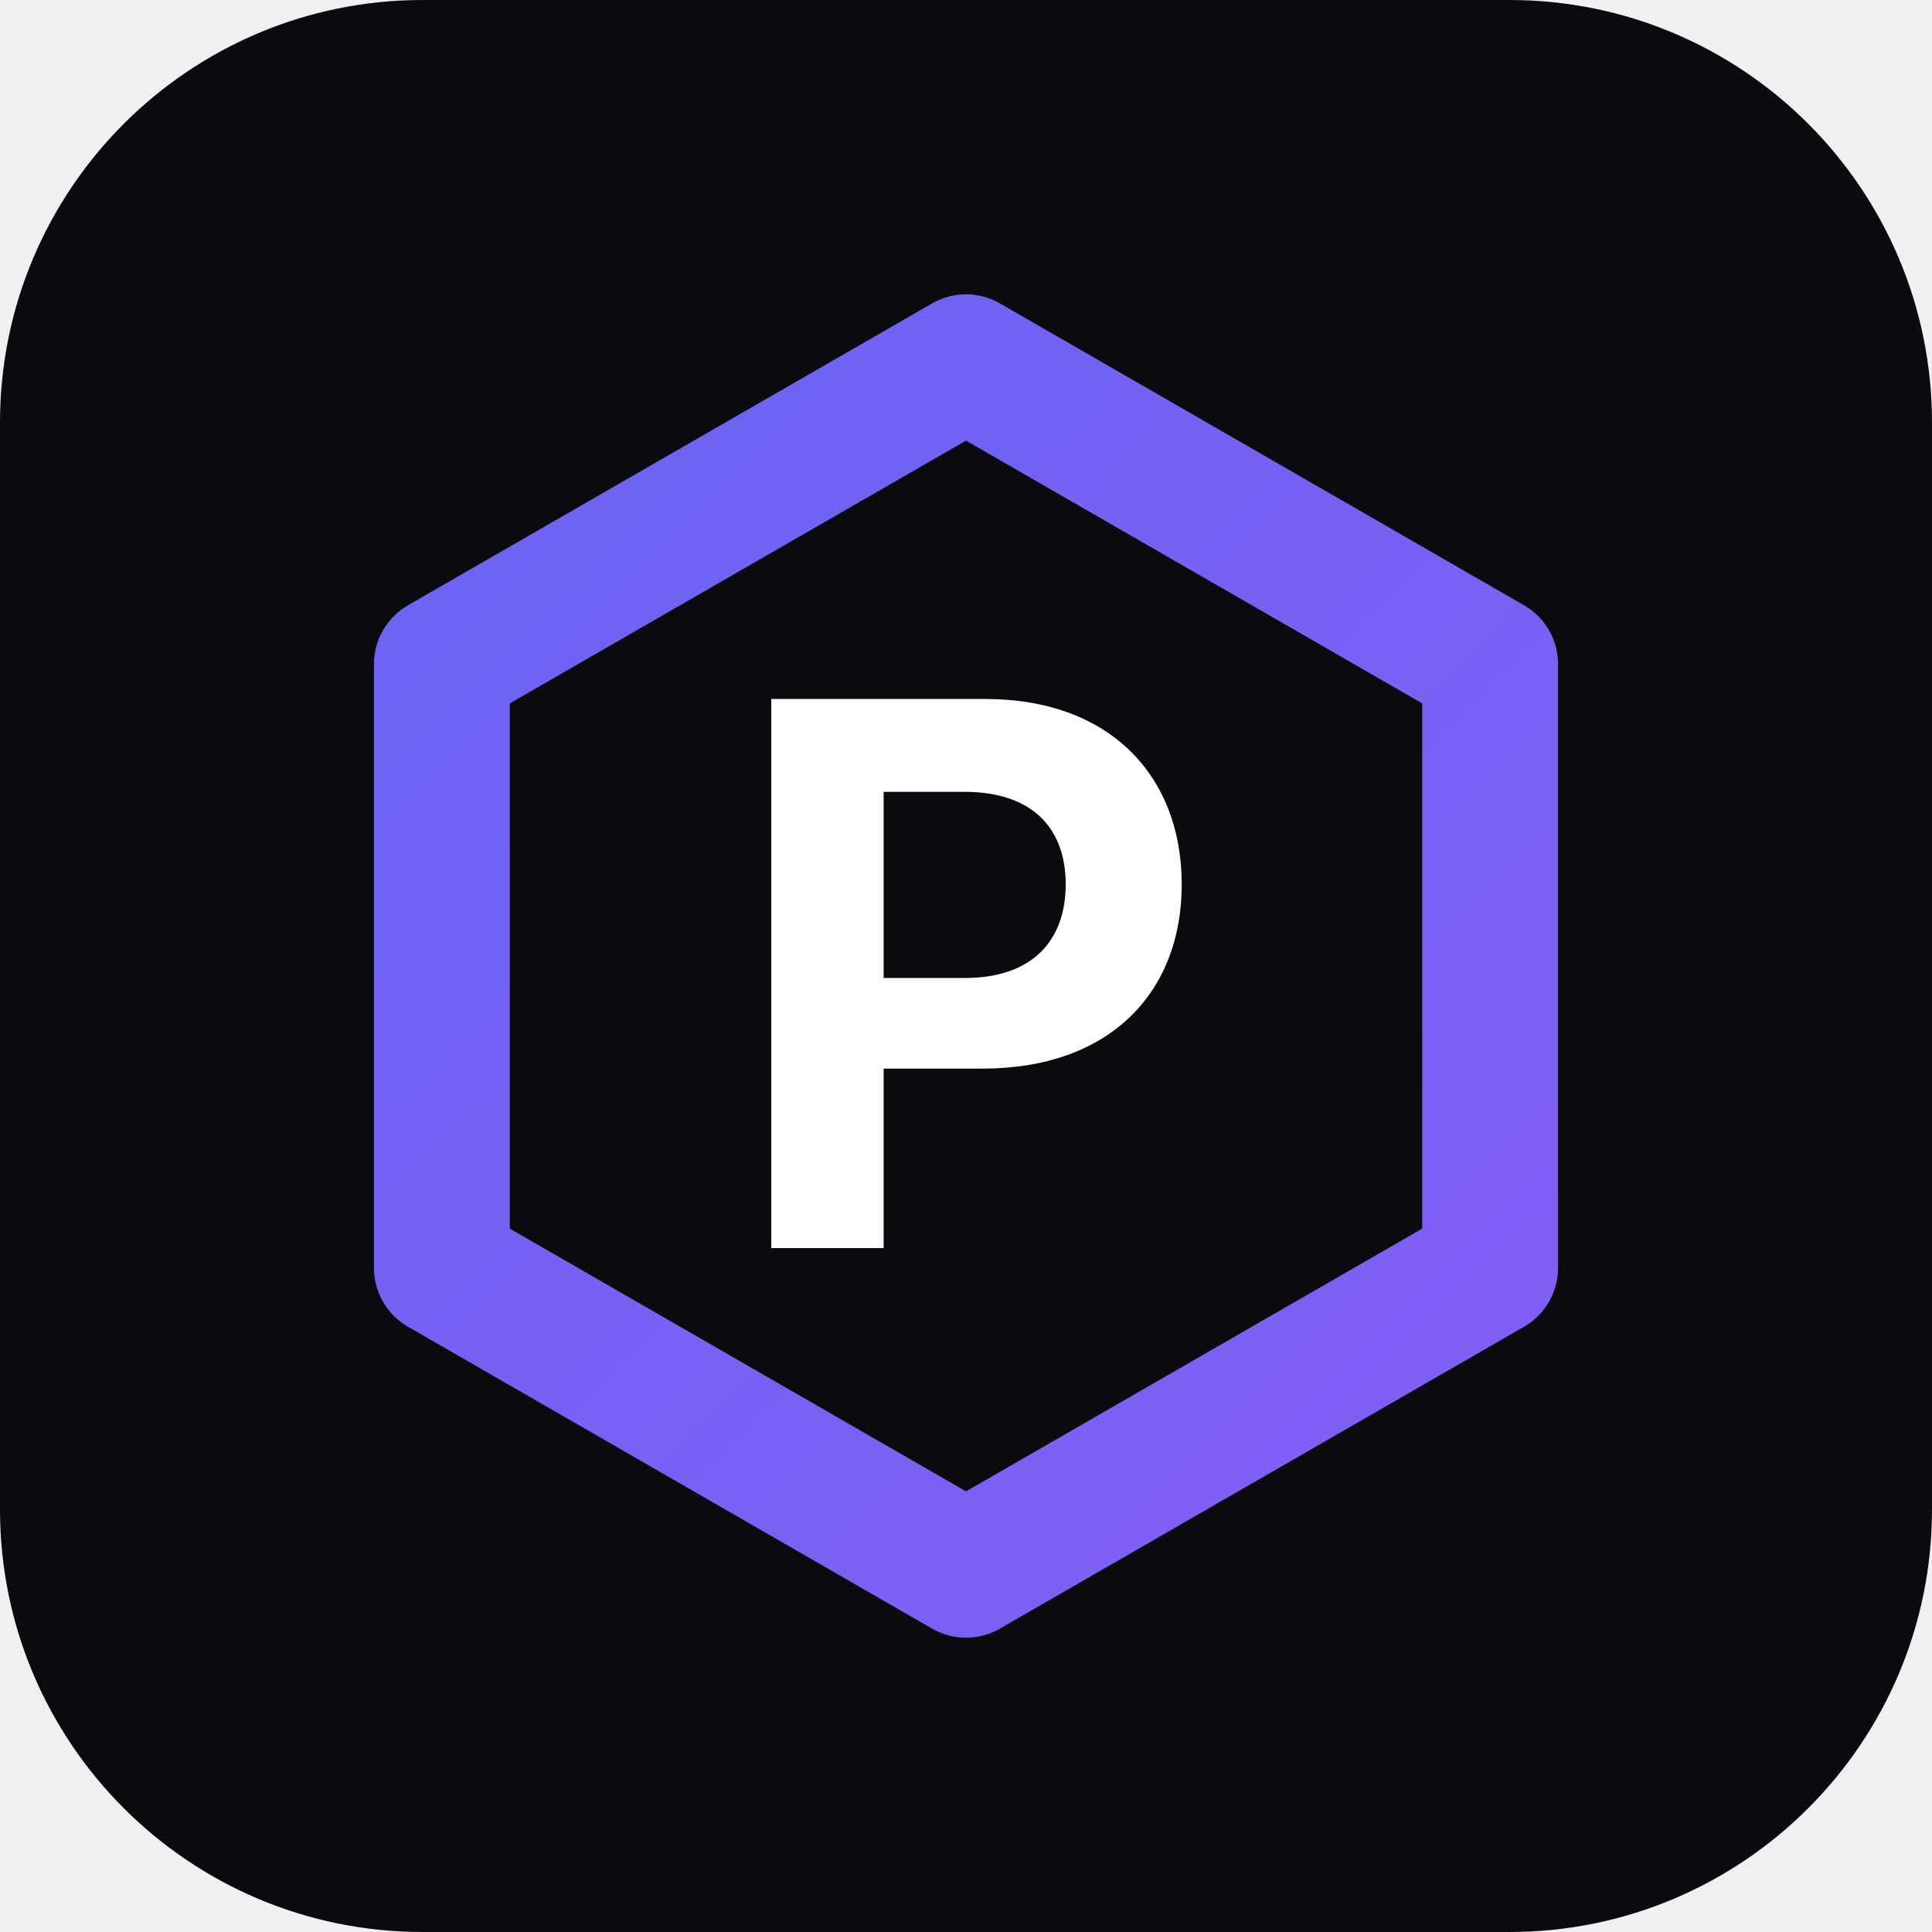
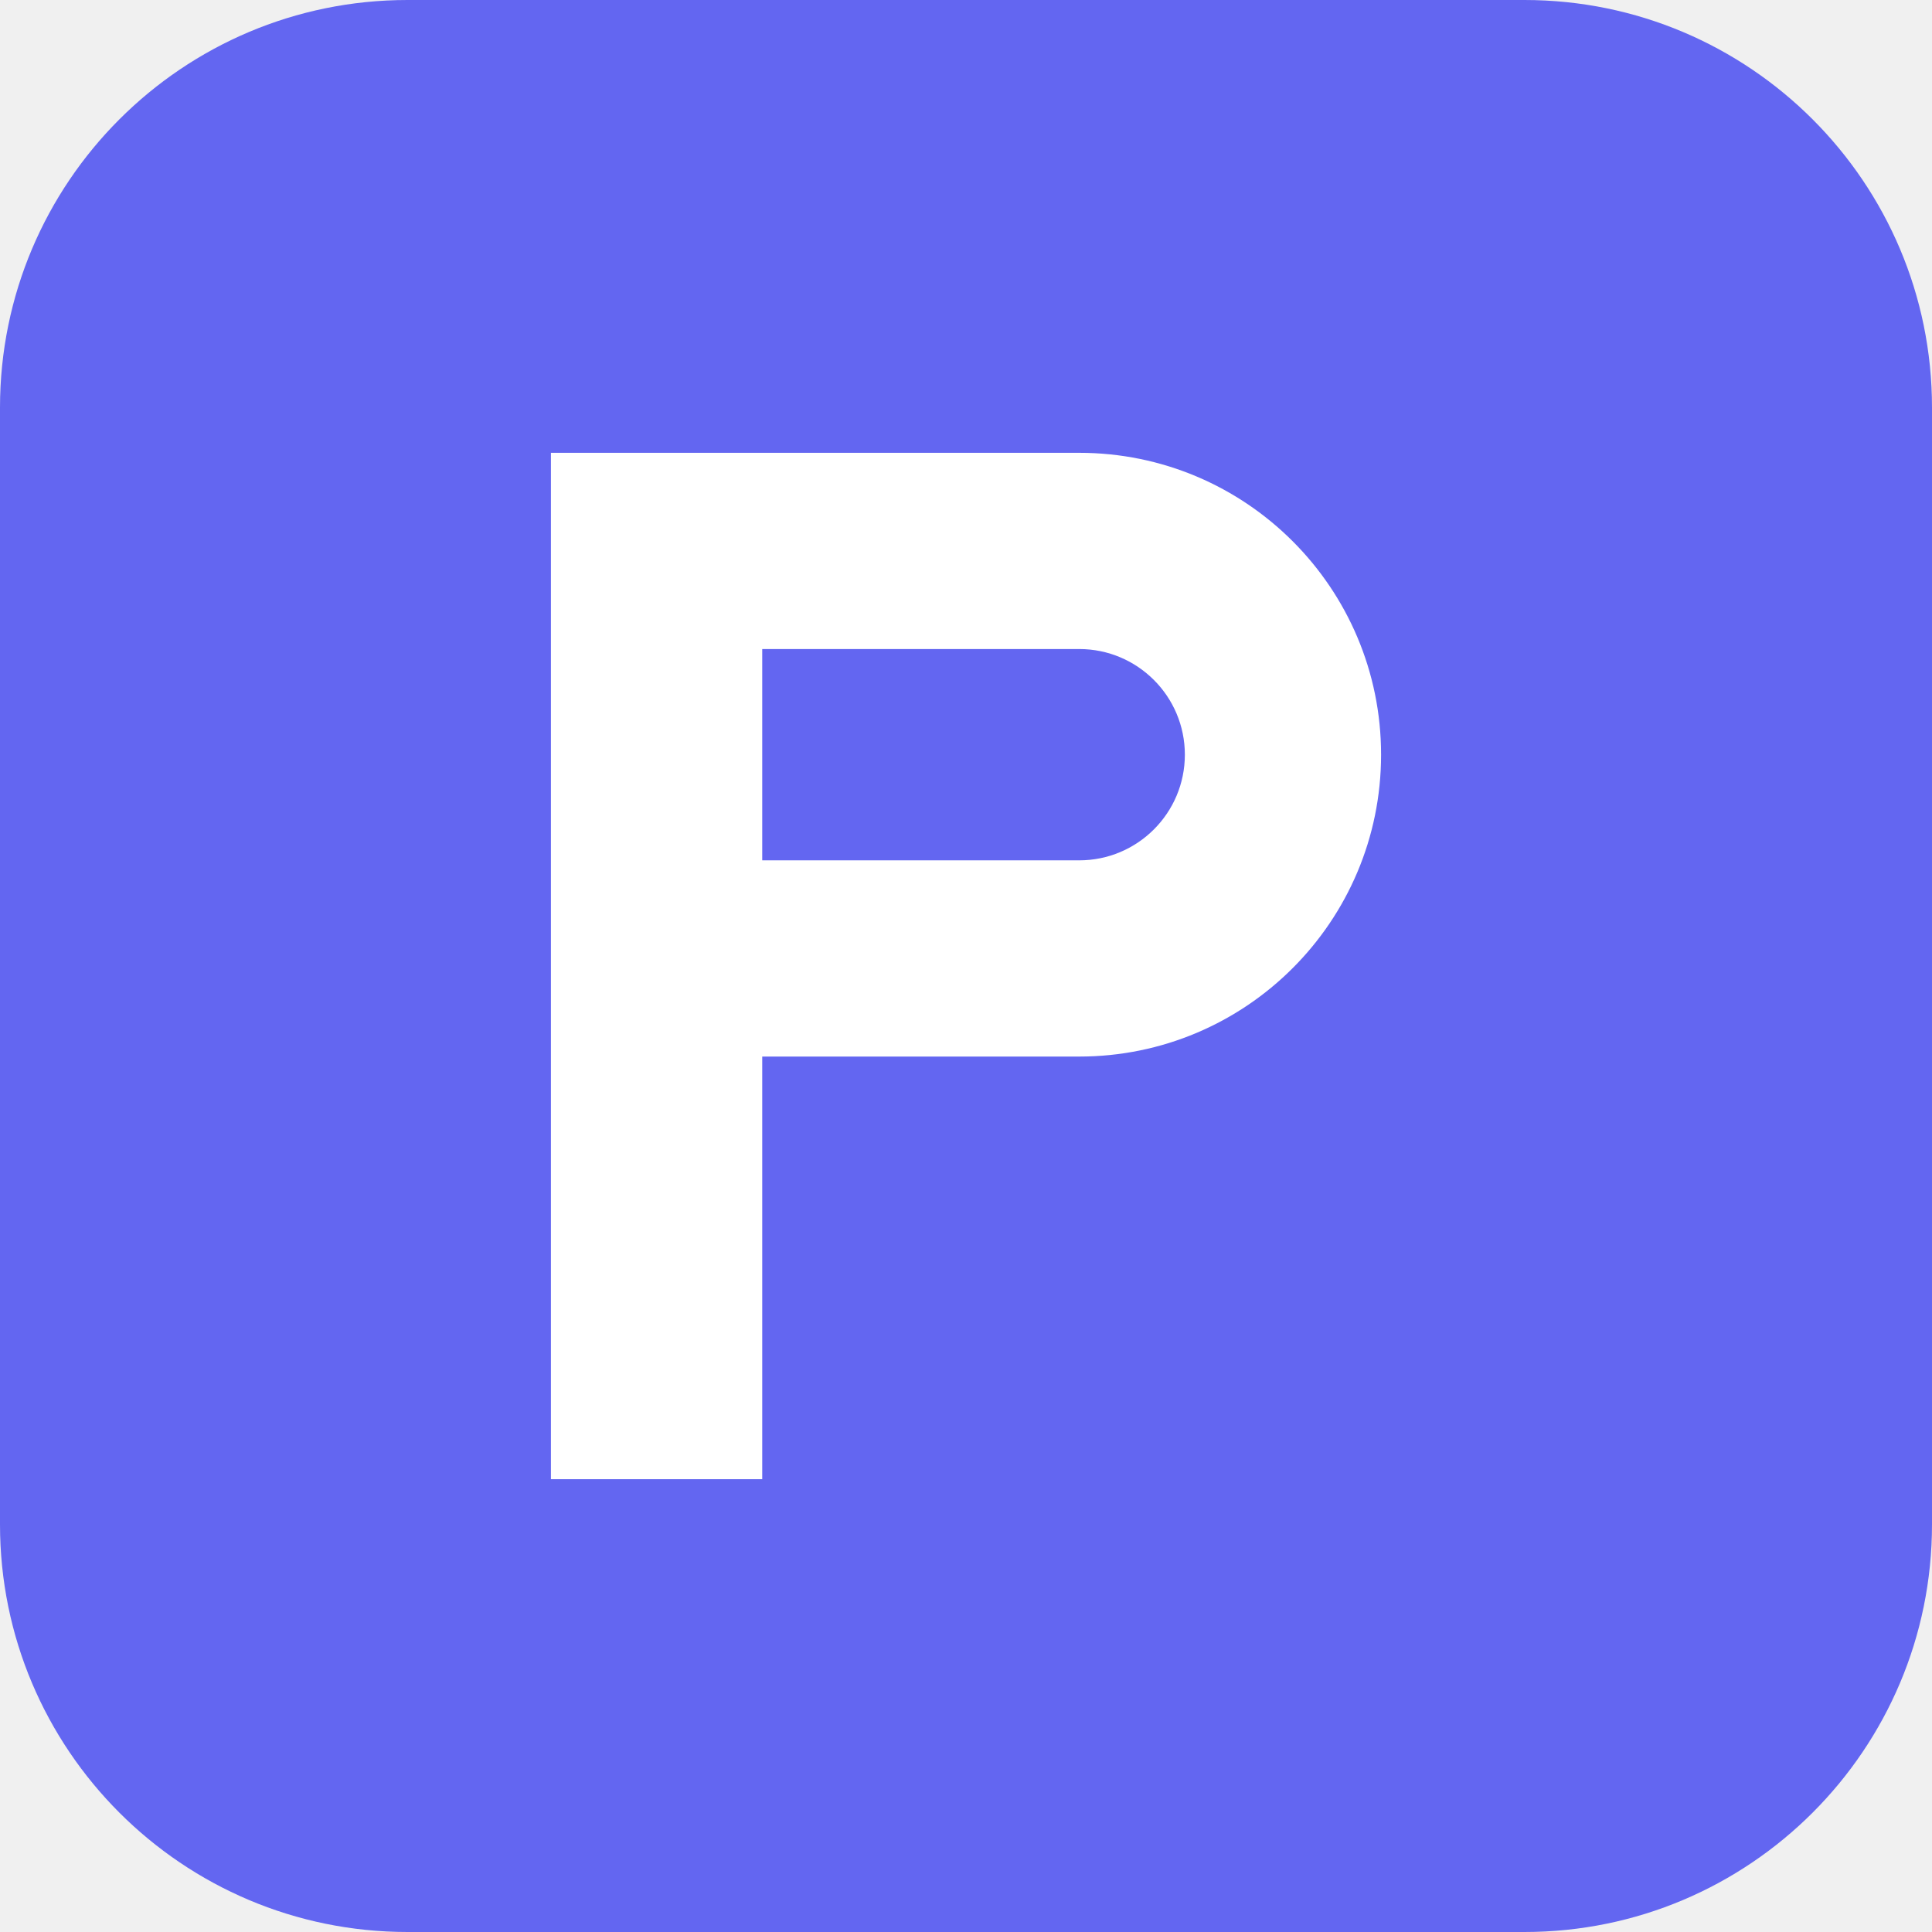
<svg xmlns="http://www.w3.org/2000/svg" viewBox="0 0 512 512">
-   <defs>
-     <linearGradient id="g" x1="0" y1="0" x2="512" y2="512" gradientUnits="userSpaceOnUse">
-       <stop offset="0" stop-color="#6366F1" />
-       <stop offset="1" stop-color="#8B5CF6" />
-     </linearGradient>
-   </defs>
-   <rect width="512" height="512" rx="112" fill="#0A0A0F" />
-   <polygon points="256,96 394.9,176 394.9,336 256,416 117.1,336 117.1,176" fill="none" stroke="url(#g)" stroke-width="36" stroke-linejoin="round" />
-   <text x="256" y="258" text-anchor="middle" dominant-baseline="central" font-family="Inter, Arial, sans-serif" font-weight="700" font-size="200" fill="#FFFFFF">P</text>
+   <rect width="512" height="512" rx="108" fill="#6366F1" />
+   <path fill="#FFFFFF" fill-rule="evenodd" d="M146 120H286a80 80 0 0 1 0 160H202V392H146ZM202 172V228H286a28 28 0 0 0 0-56Z" />
</svg>
